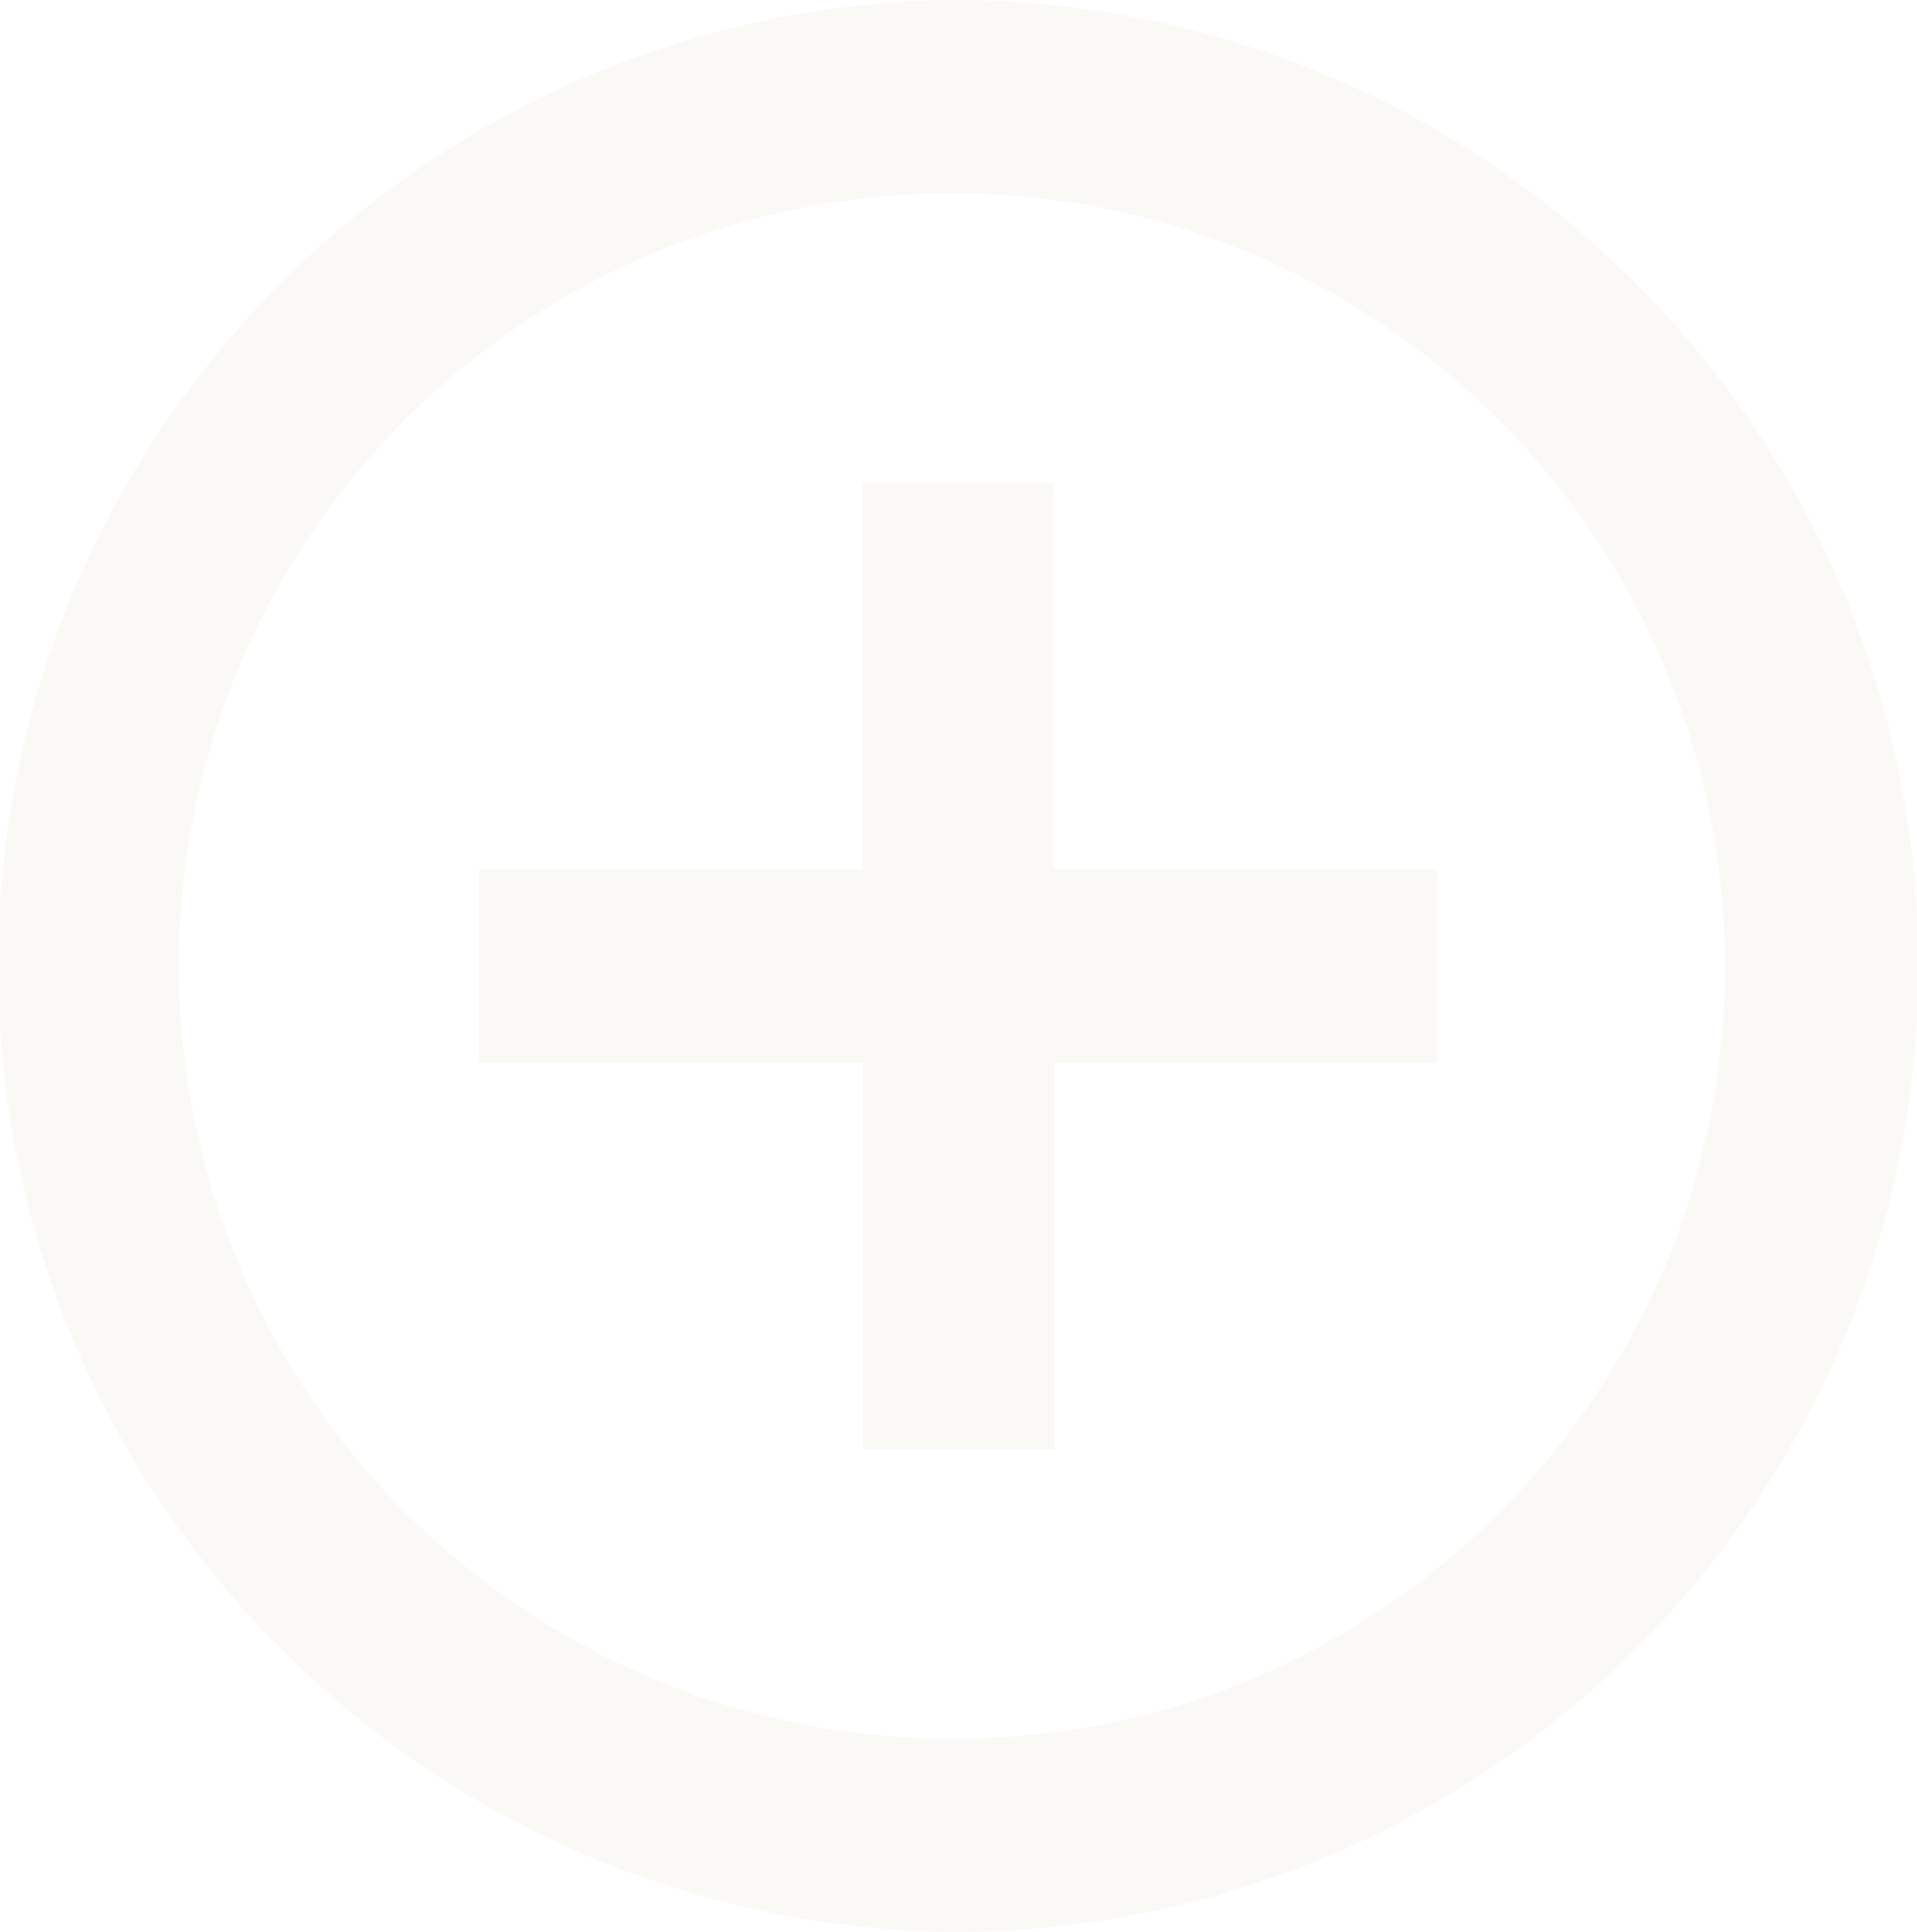
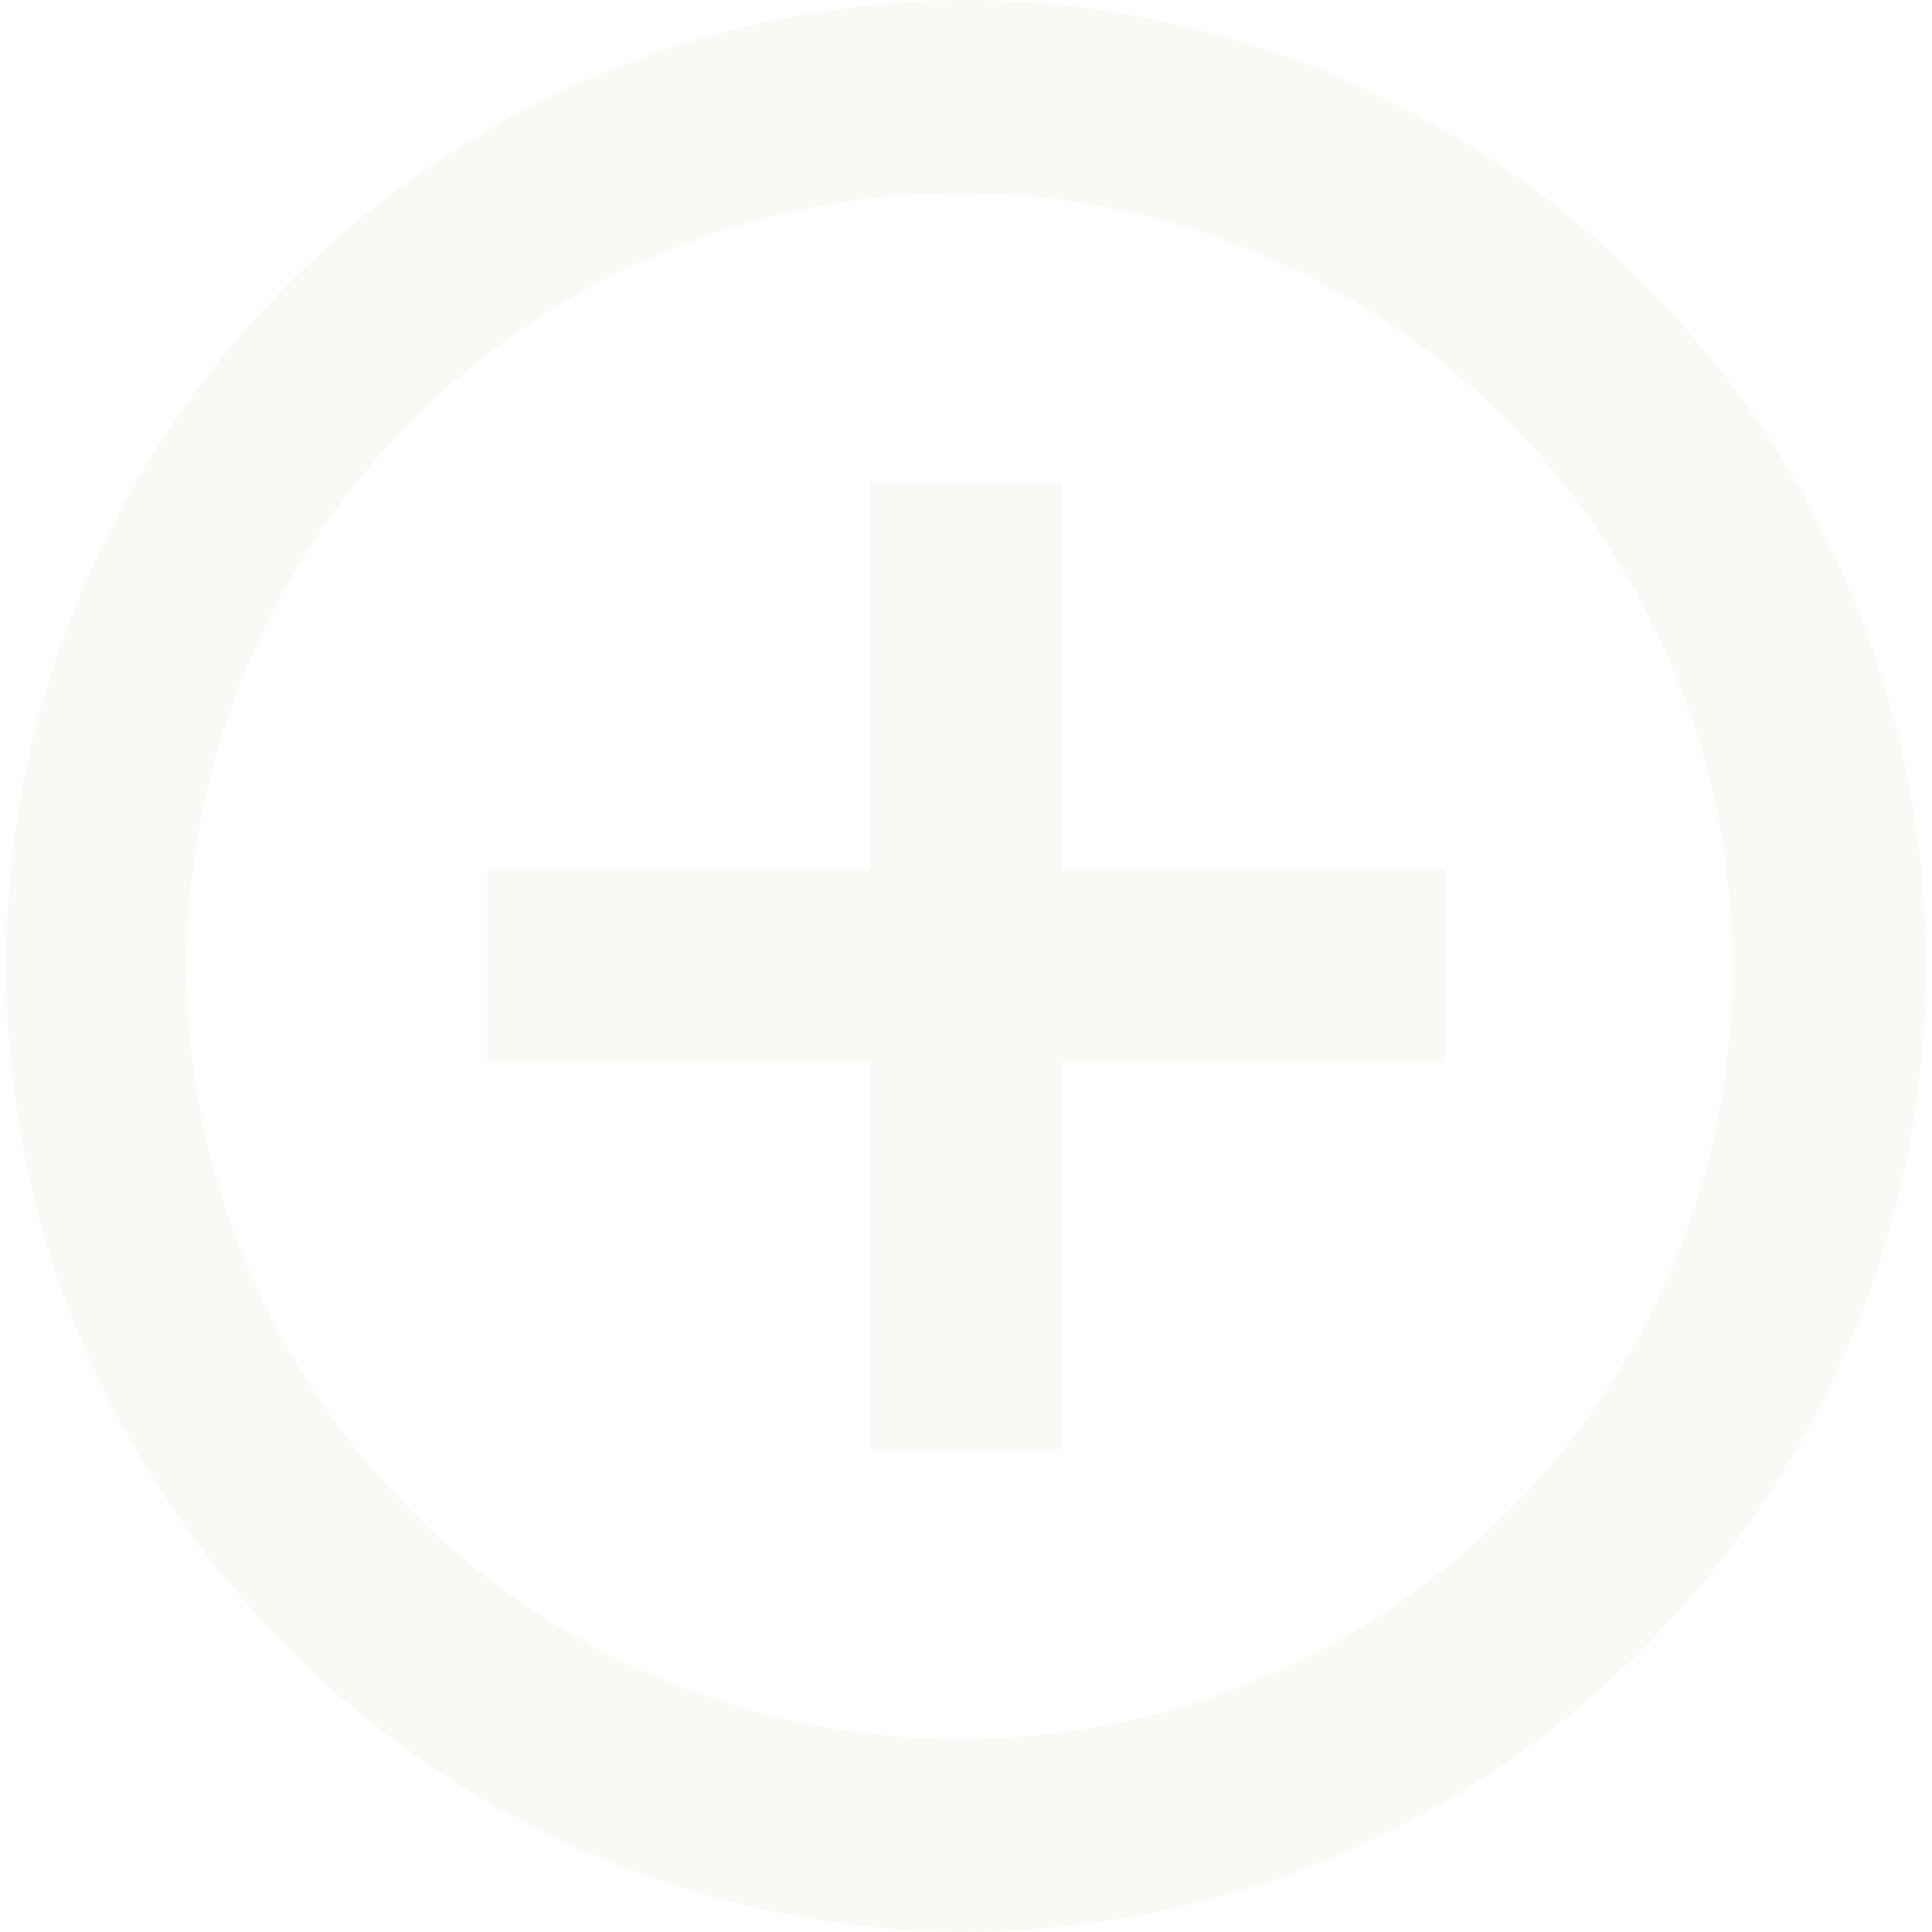
- <svg xmlns="http://www.w3.org/2000/svg" width="49.962" height="50.379" viewBox="0 0 49.962 50.379">
+ <svg xmlns="http://www.w3.org/2000/svg" width="50" height="50" viewBox="0 0 49.962 50.379">
  <path id="ic_control_point_24px" d="M29.479,14.595h-5V24.67H14.491v5.038h9.992V39.784h5V29.708h9.992V24.67H29.479ZM26.981,2a25.19,25.19,0,0,0,0,50.379A25.19,25.19,0,0,0,26.981,2Zm0,45.341A20.152,20.152,0,1,1,46.966,27.189,20.1,20.1,0,0,1,26.981,47.341Z" transform="translate(-2 -2)" fill="#faf9f6" />
</svg>
